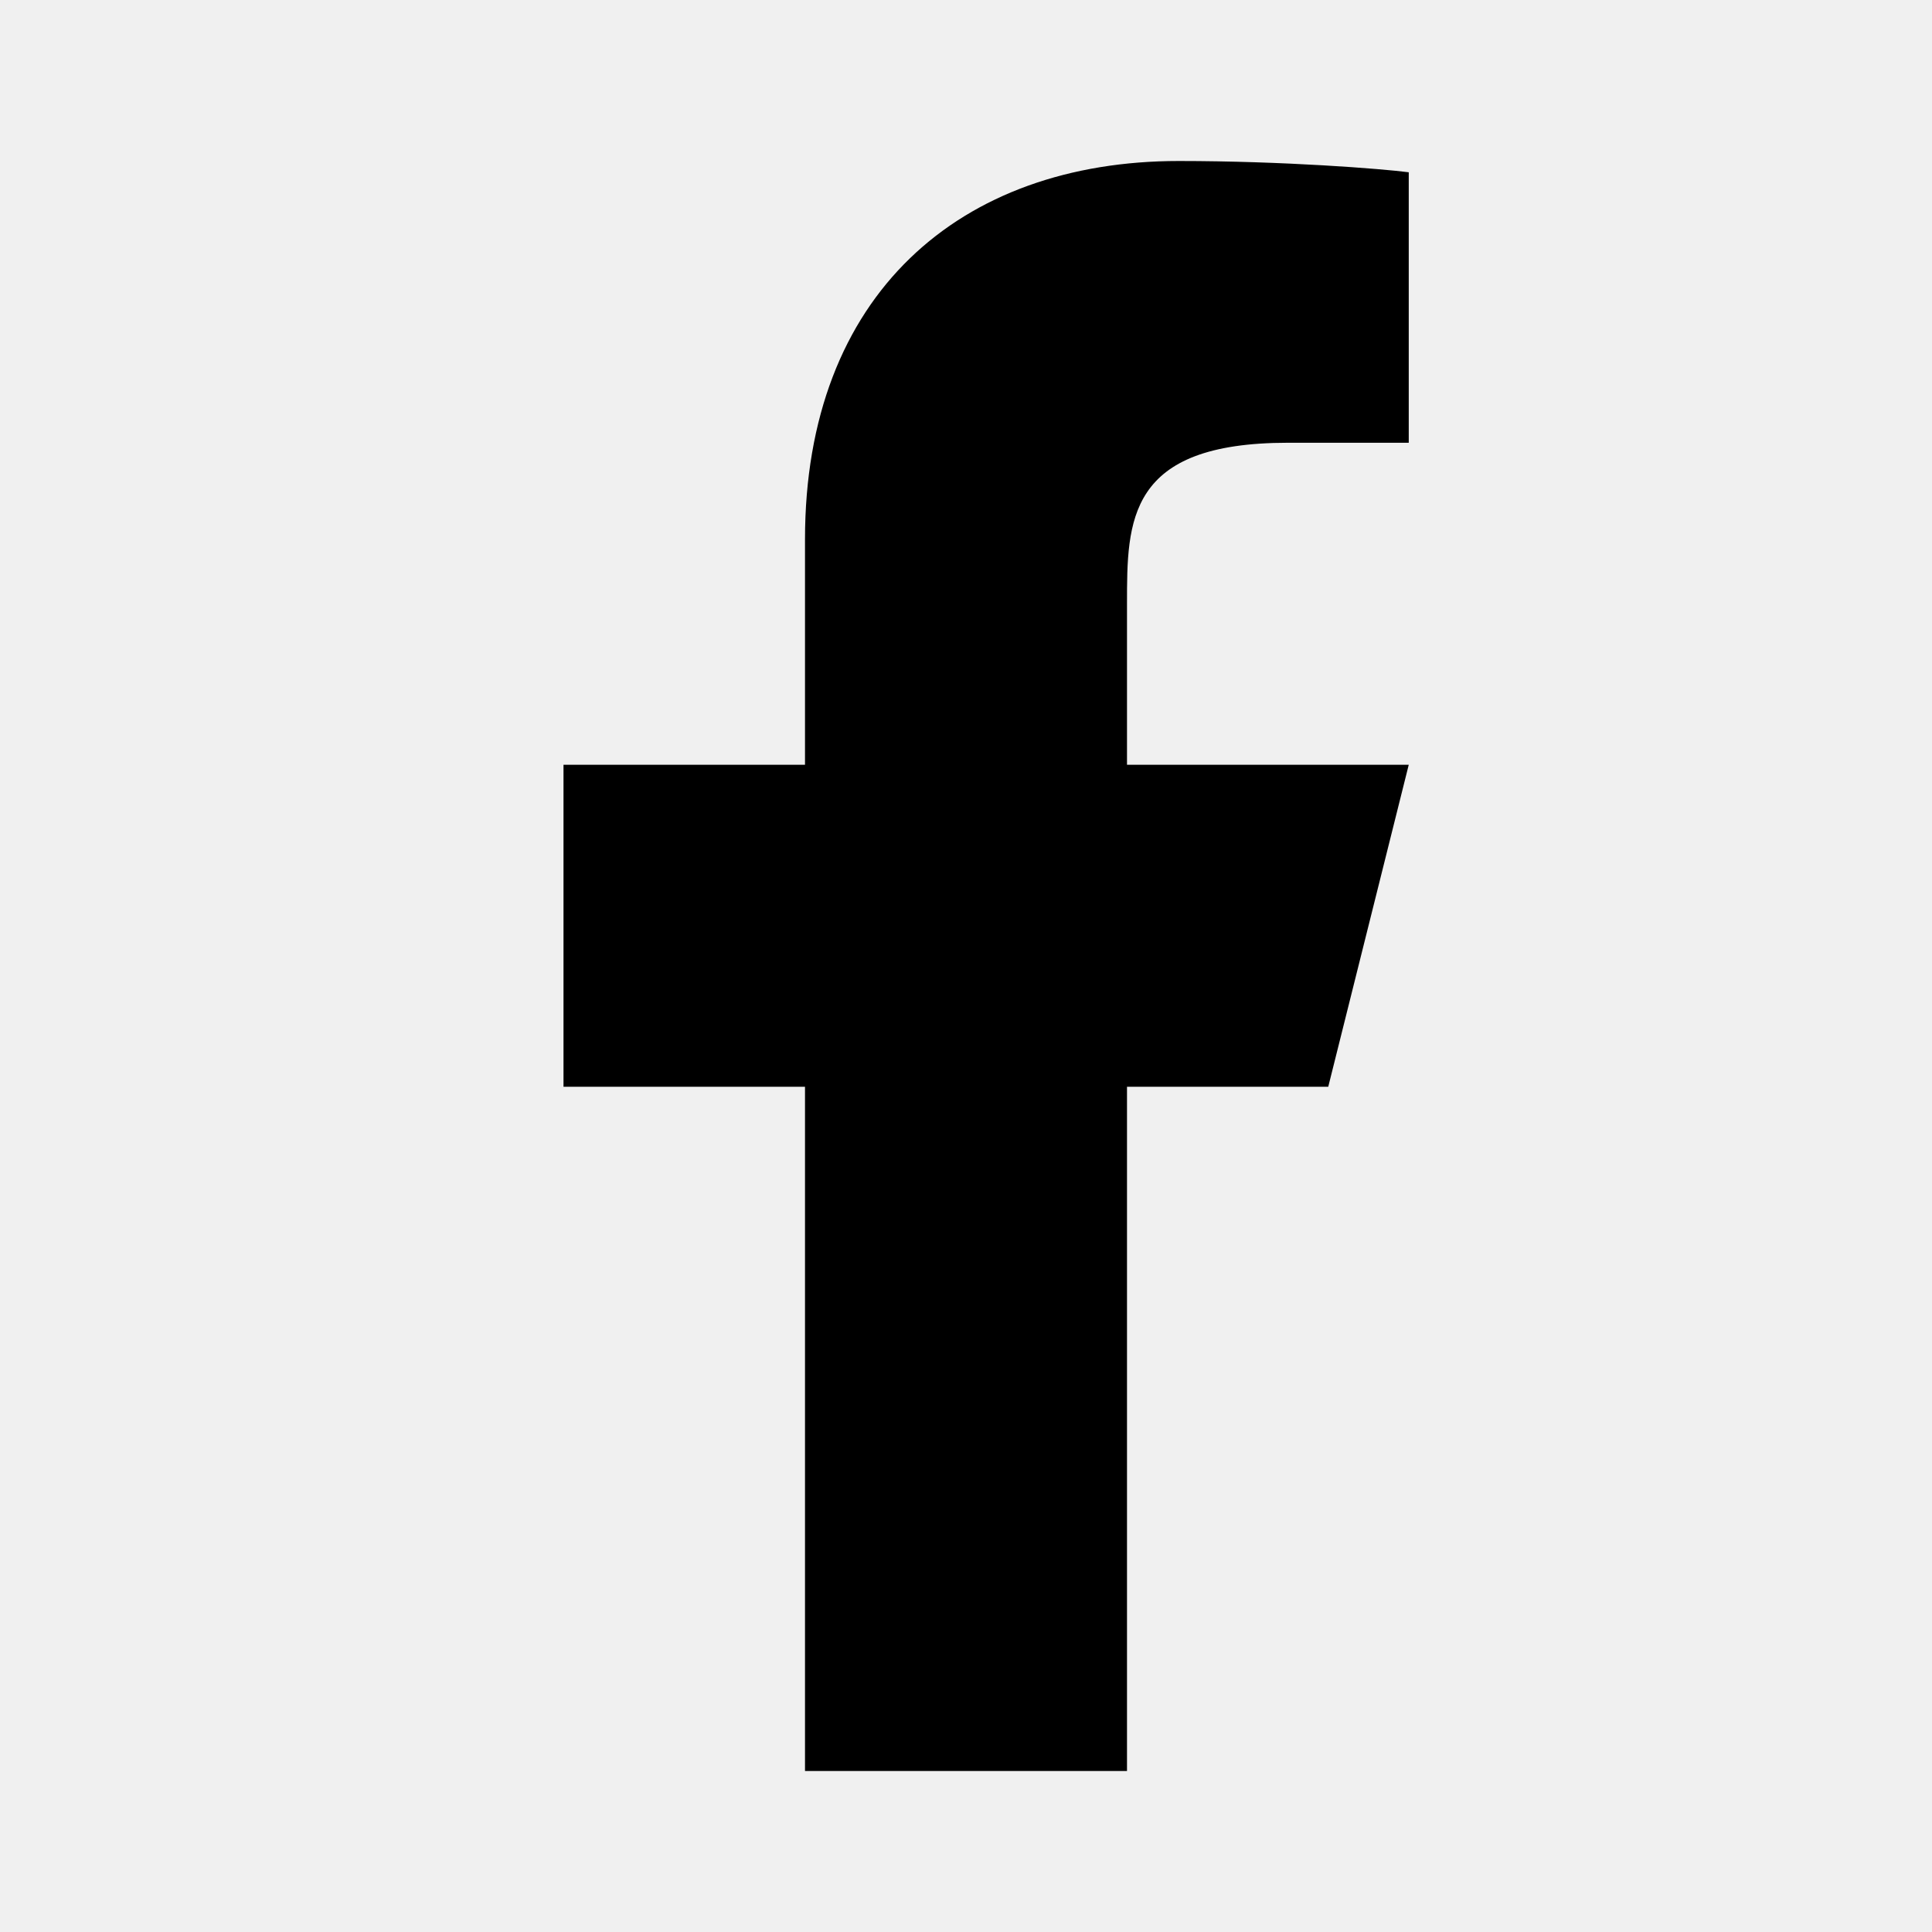
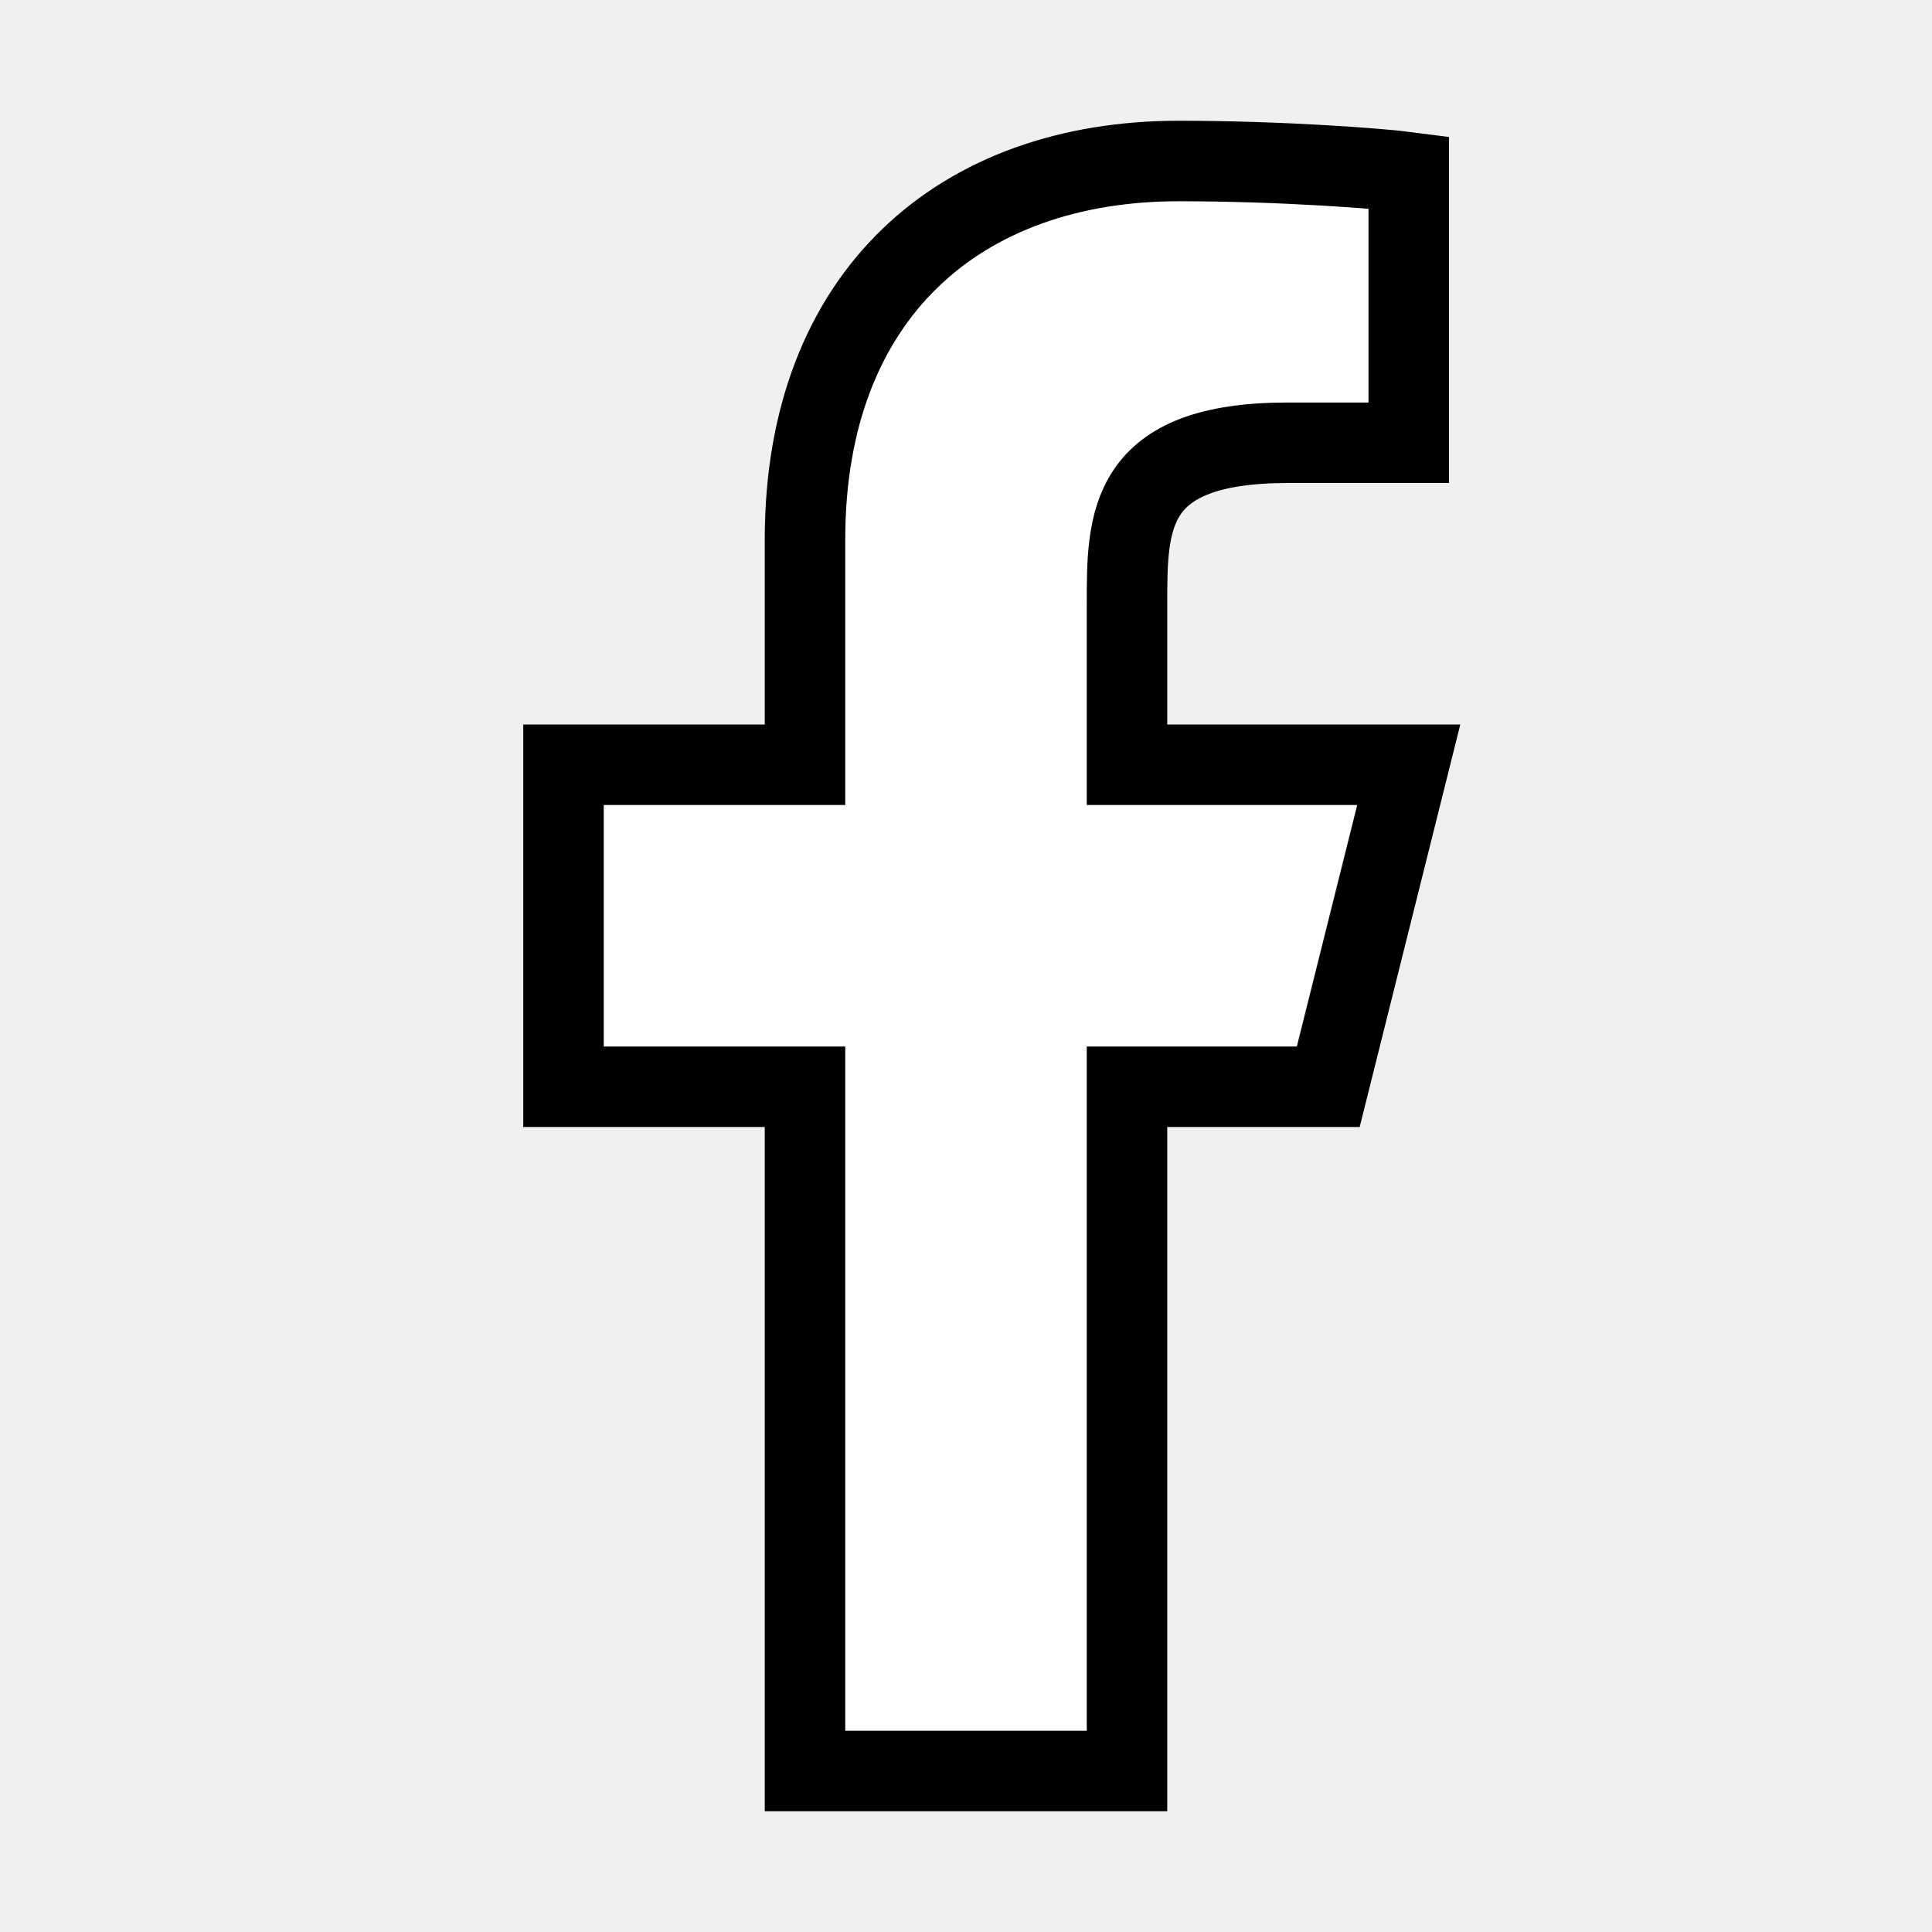
<svg xmlns="http://www.w3.org/2000/svg" fill="currentColor" viewBox="0 0 24 24">
-   <path d="M14 13.5h2.5l1-4H14v-2c0-1.03 0-2 2-2h1.5V2.14c-.326-.043-1.557-.14-2.857-.14C11.928 2 10 3.657 10 6.7v2.8H7v4h3V22h4v-8.5z" />
+   <path d="M14 13.5h2.5l1-4H14v-2c0-1.03 0-2 2-2h1.5V2.14c-.326-.043-1.557-.14-2.857-.14C11.928 2 10 3.657 10 6.7v2.8H7v4h3V22h4v-8.5z" fill="#fff" stroke="#000" />
</svg>
